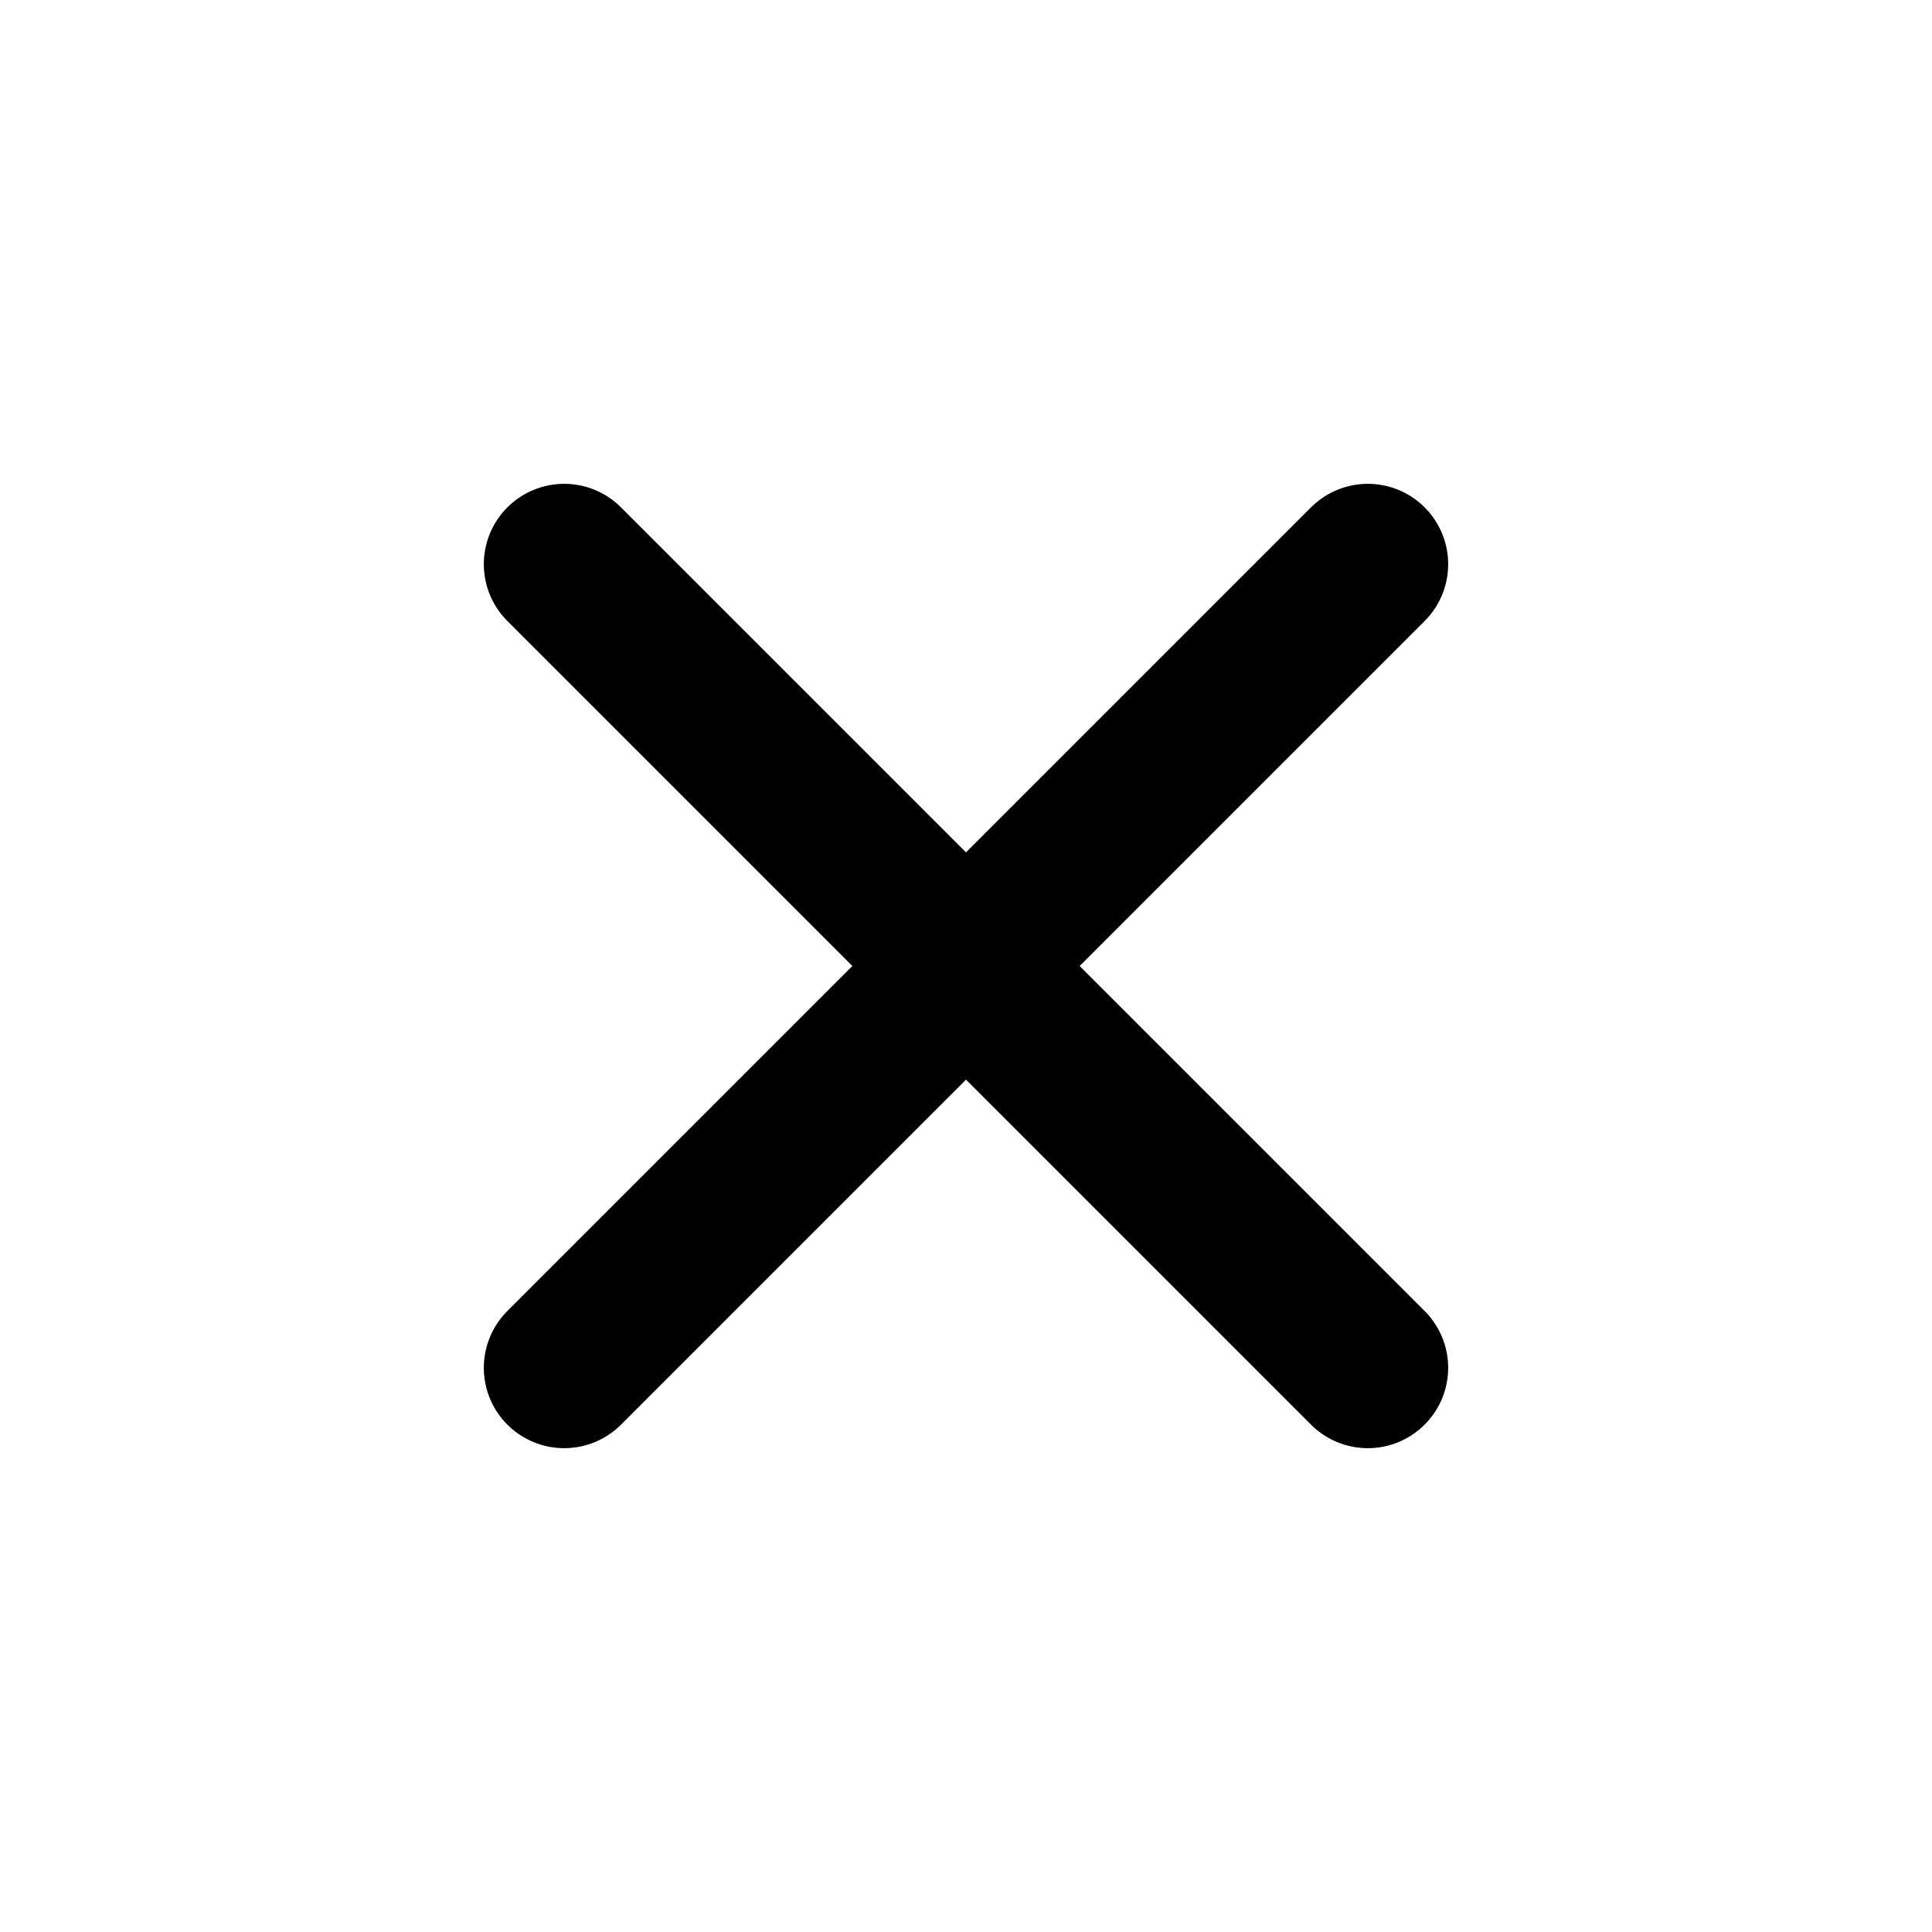
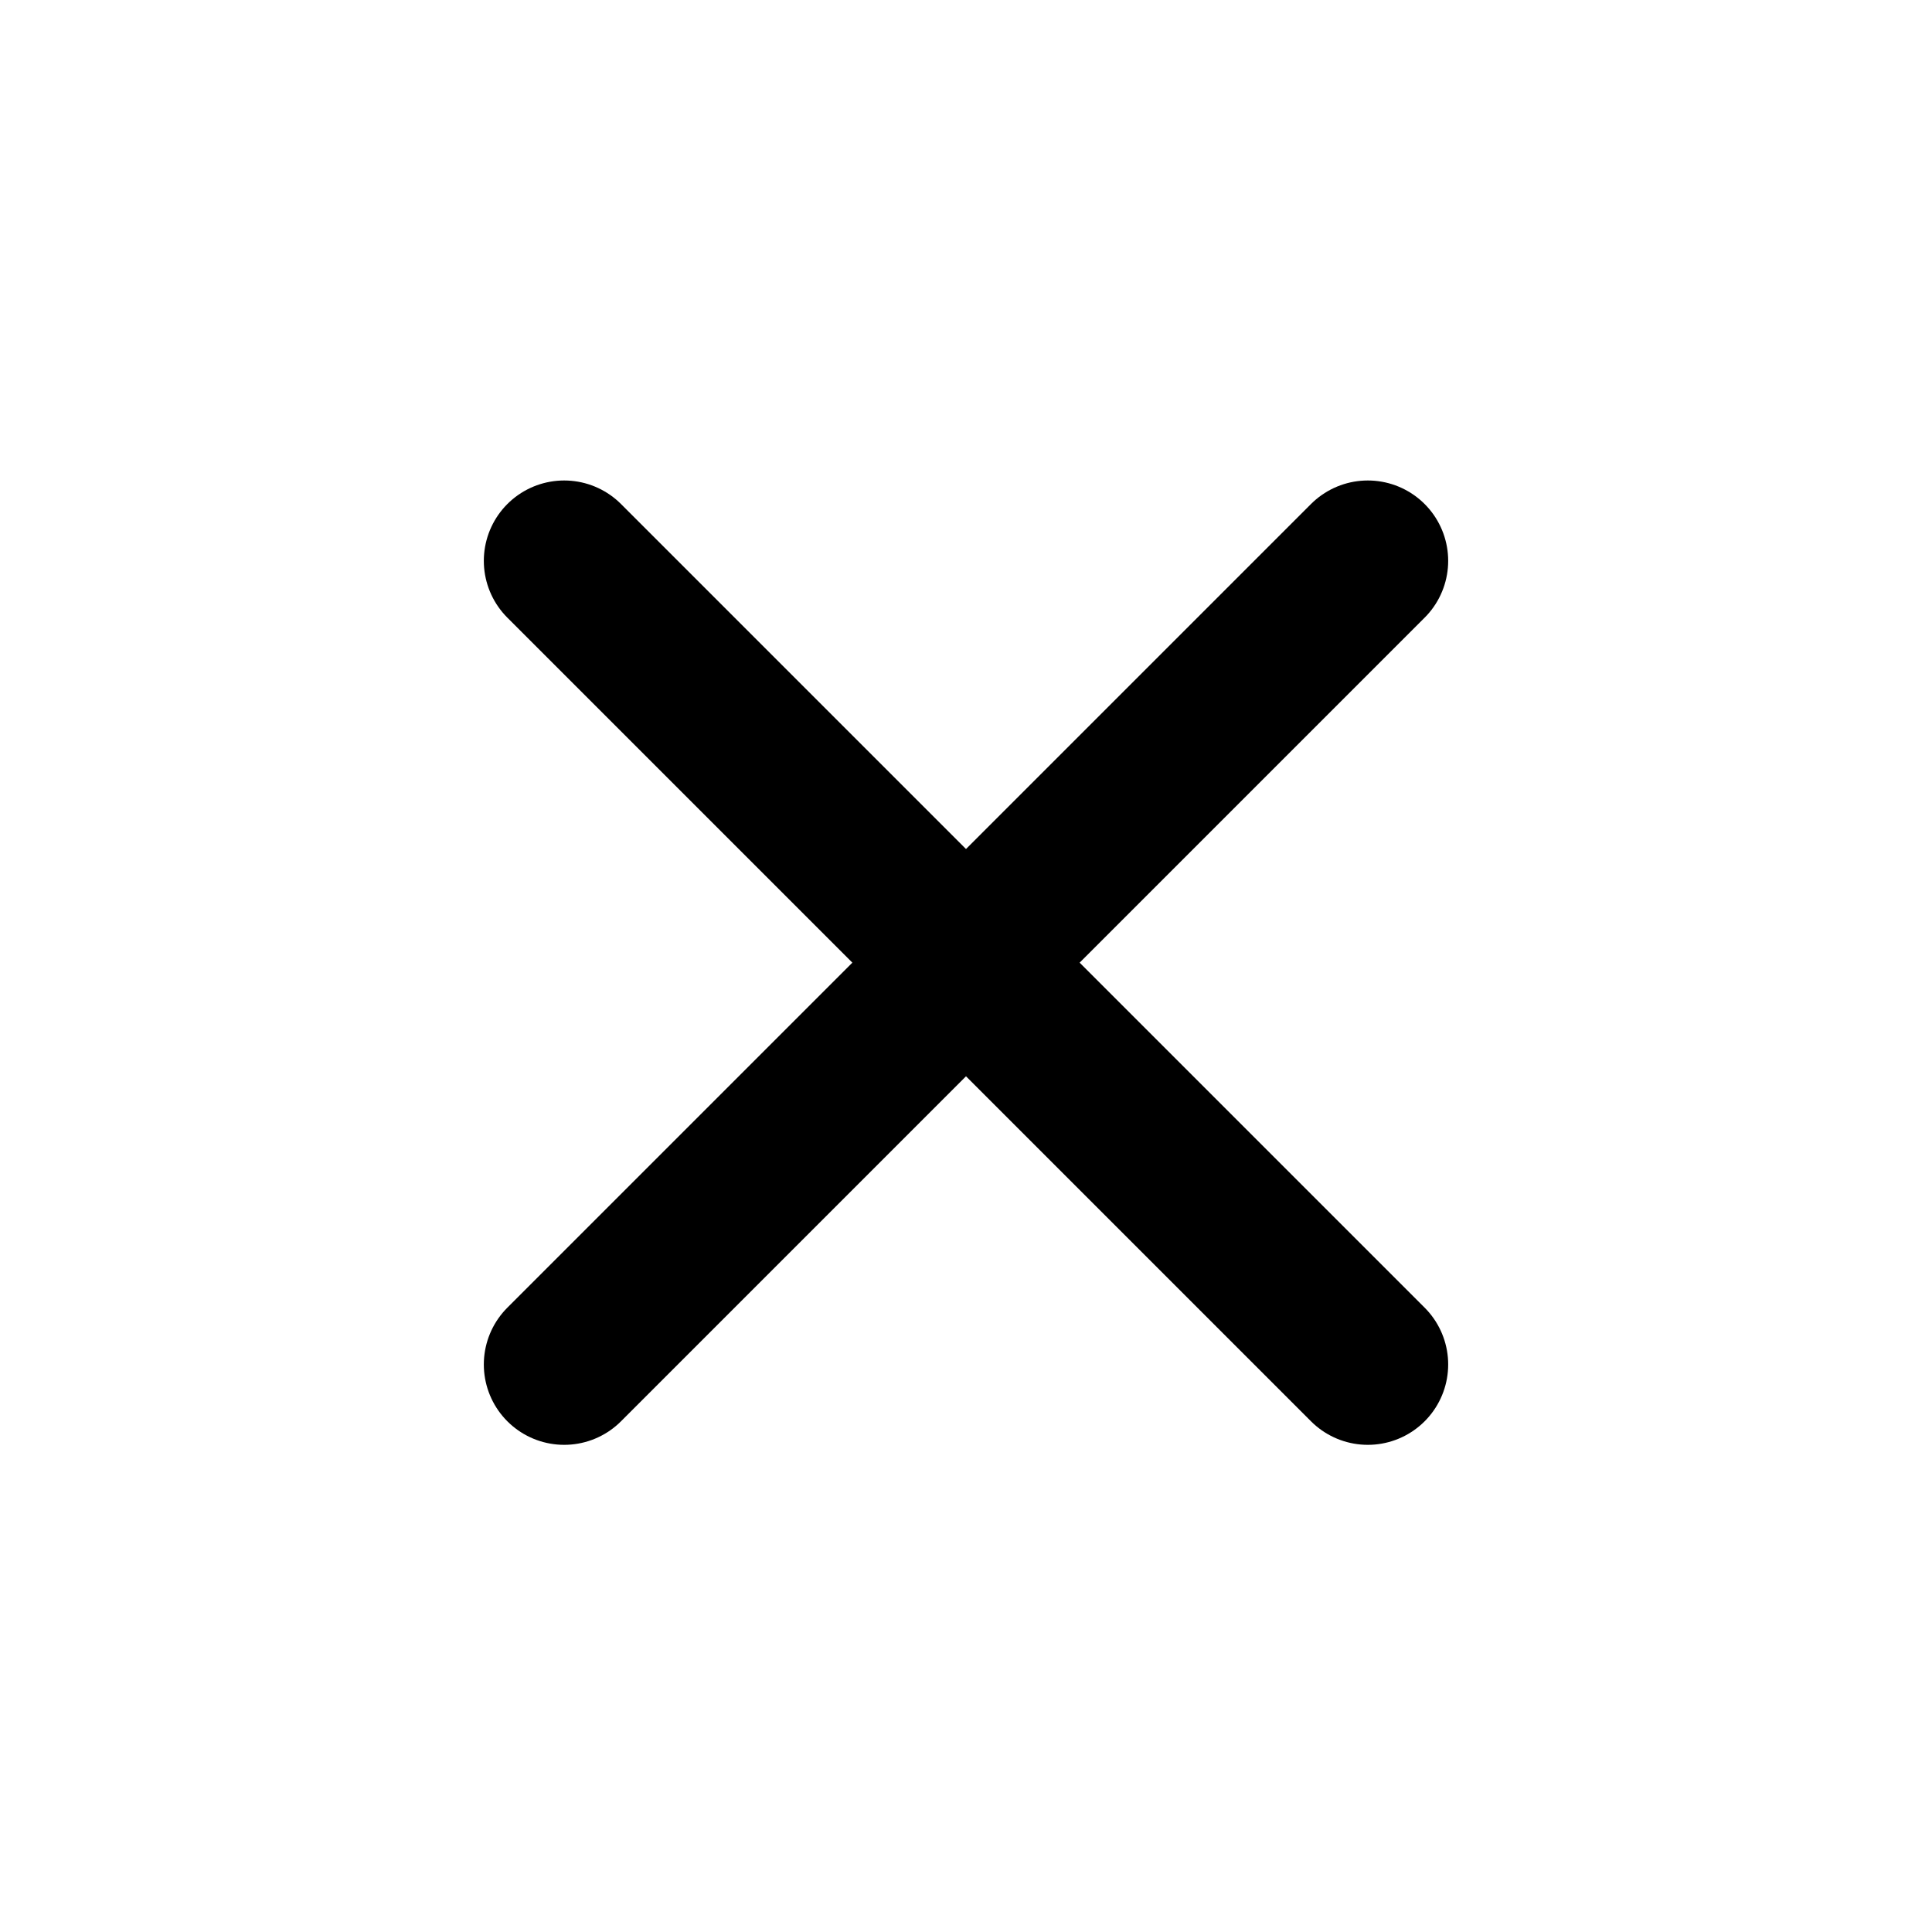
- <svg xmlns="http://www.w3.org/2000/svg" width="48" height="48" viewBox="0 0 48 48" id="svg2" version="1.1">
-   <defs id="defs4" />
-   <g id="layer1" transform="translate(0,-1004.362)">
-     <path id="path4140" style="fill:none;fill-rule:evenodd;stroke:#000000;stroke-width:3.993;stroke-linecap:round;stroke-linejoin:round;stroke-miterlimit:4;stroke-dasharray:none;stroke-opacity:1" d="m 14.017,1038.345 19.966,-19.966 m -19.966,0 19.966,19.966" />
+ <svg xmlns="http://www.w3.org/2000/svg" height="48" width="48" version="1.1" viewBox="0 0 48 48">
+   <g transform="translate(0 -1004.4)">
+     <path stroke-linejoin="round" d="m14.017 1038.3l19.966-19.966m-19.966 0l19.966 19.966" stroke="#000" stroke-linecap="round" stroke-width="3.993" fill="none" />
  </g>
</svg>
